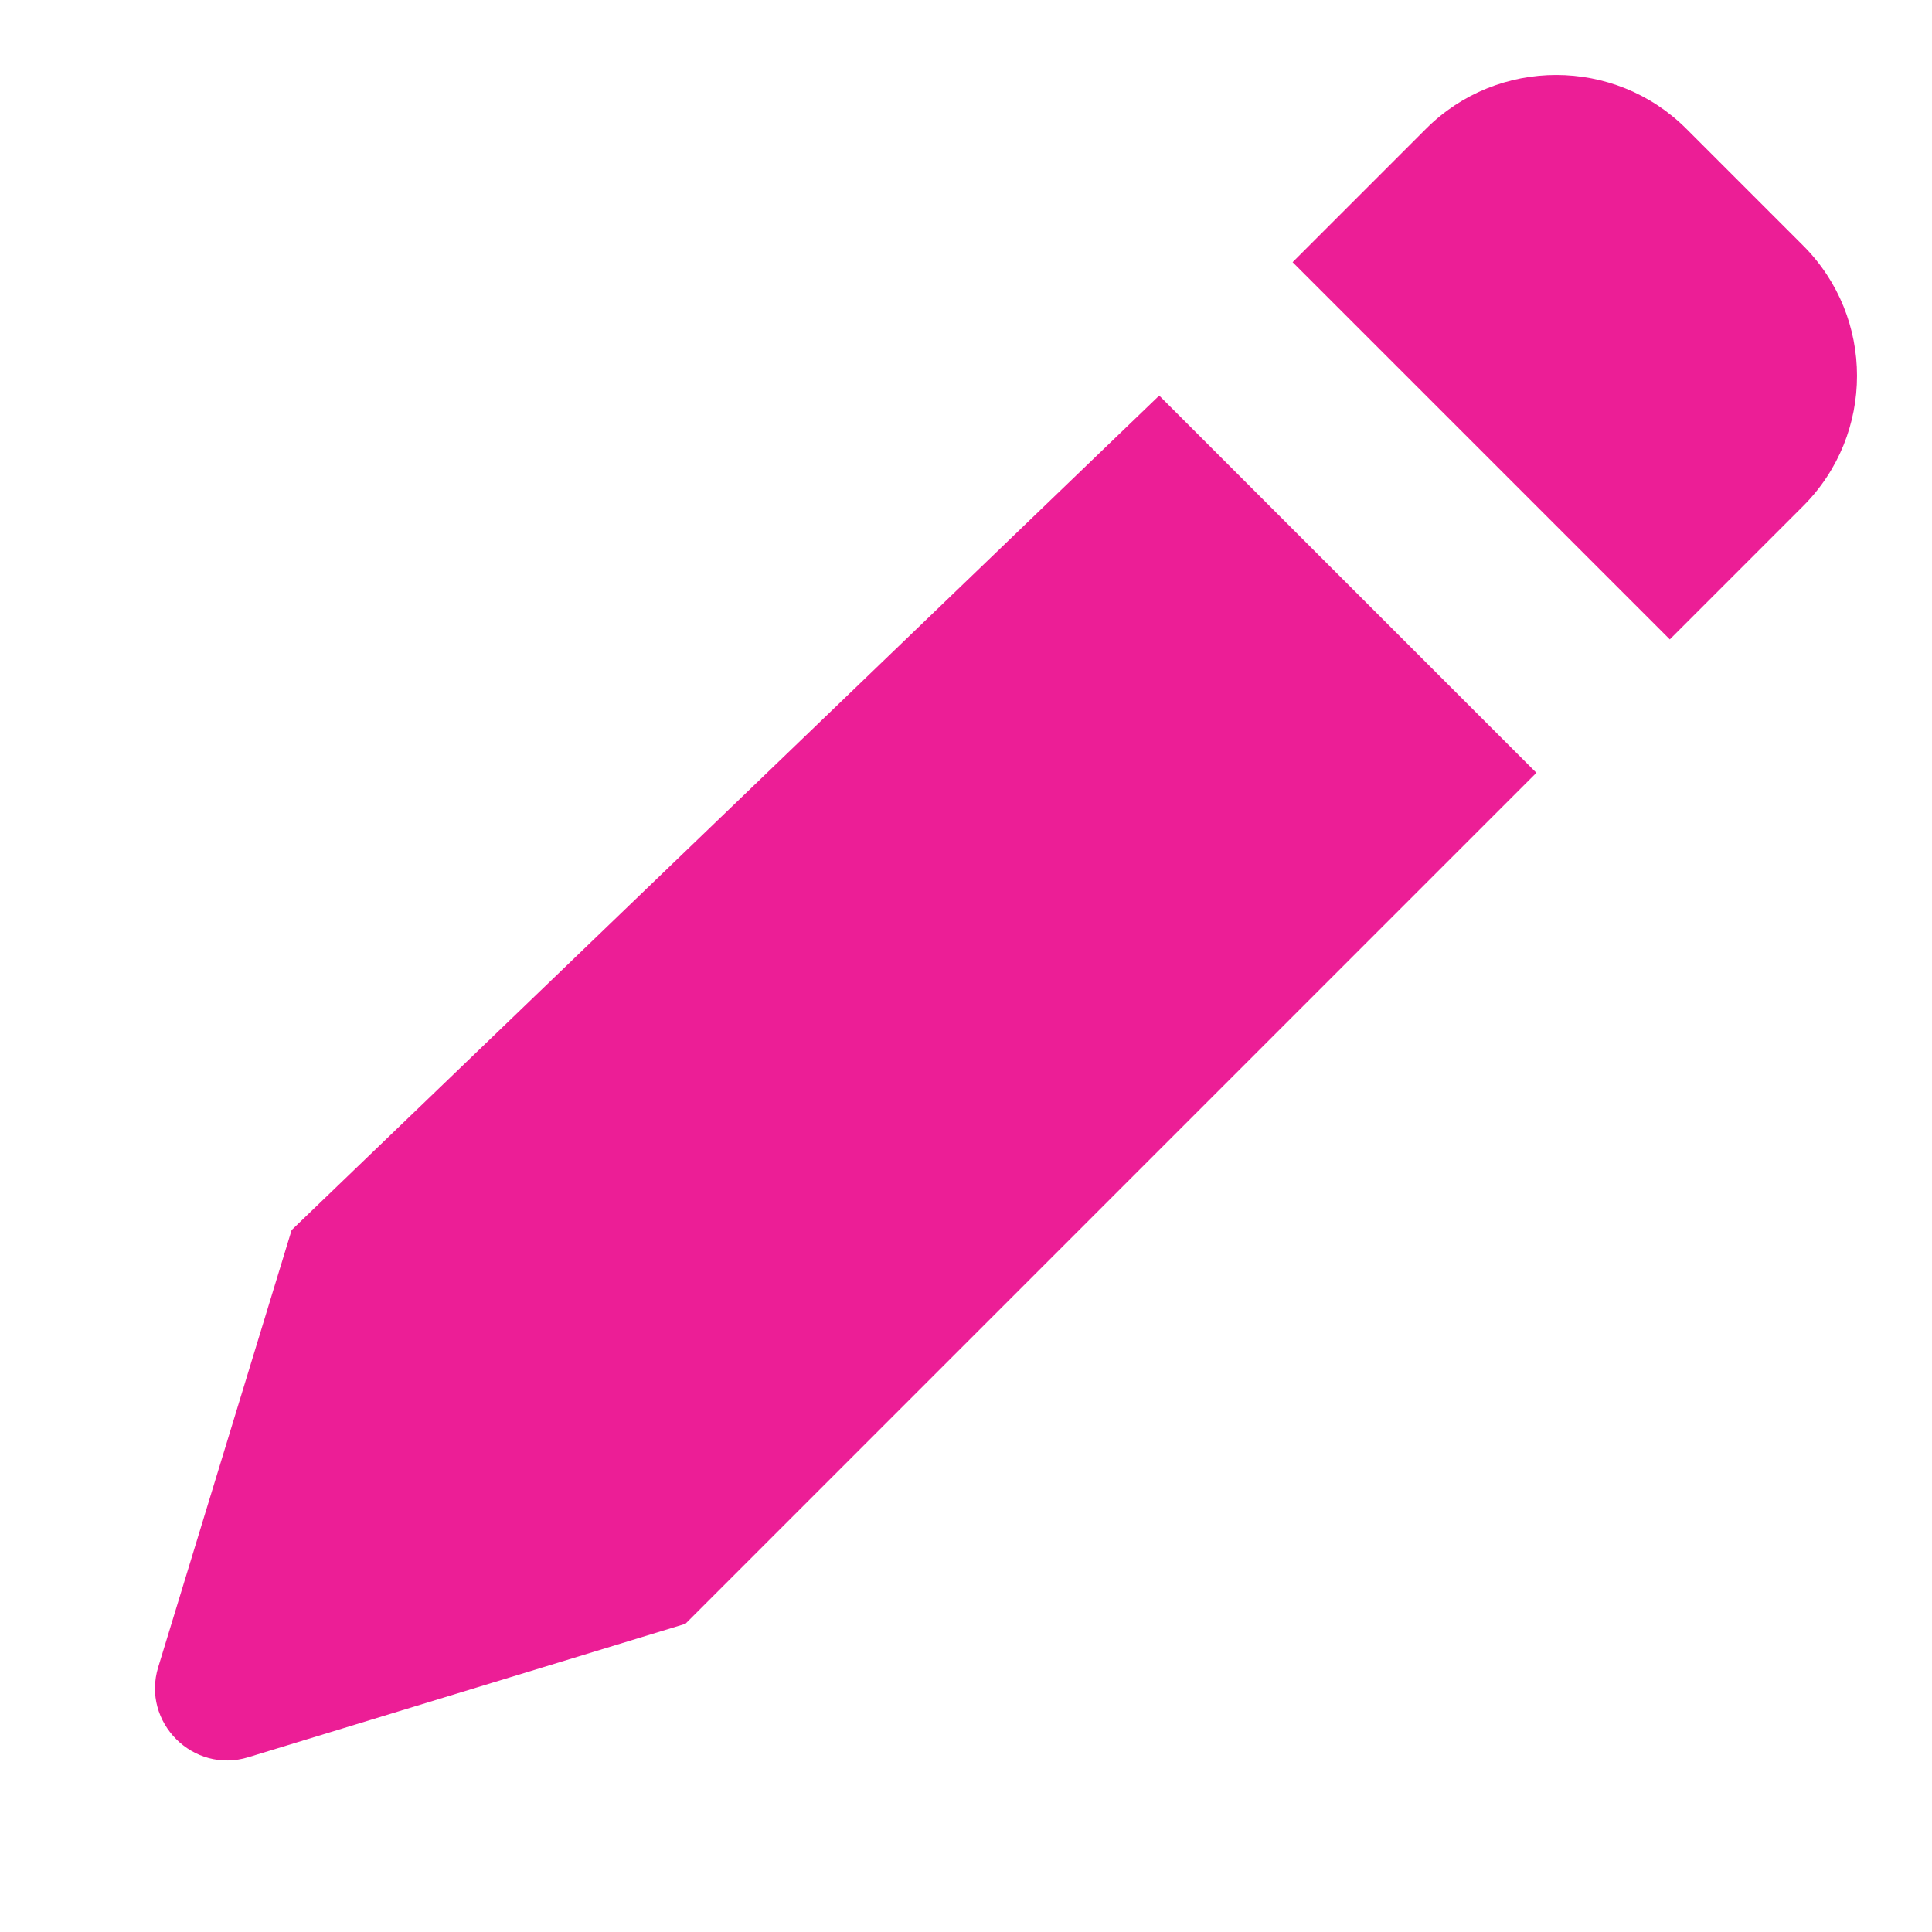
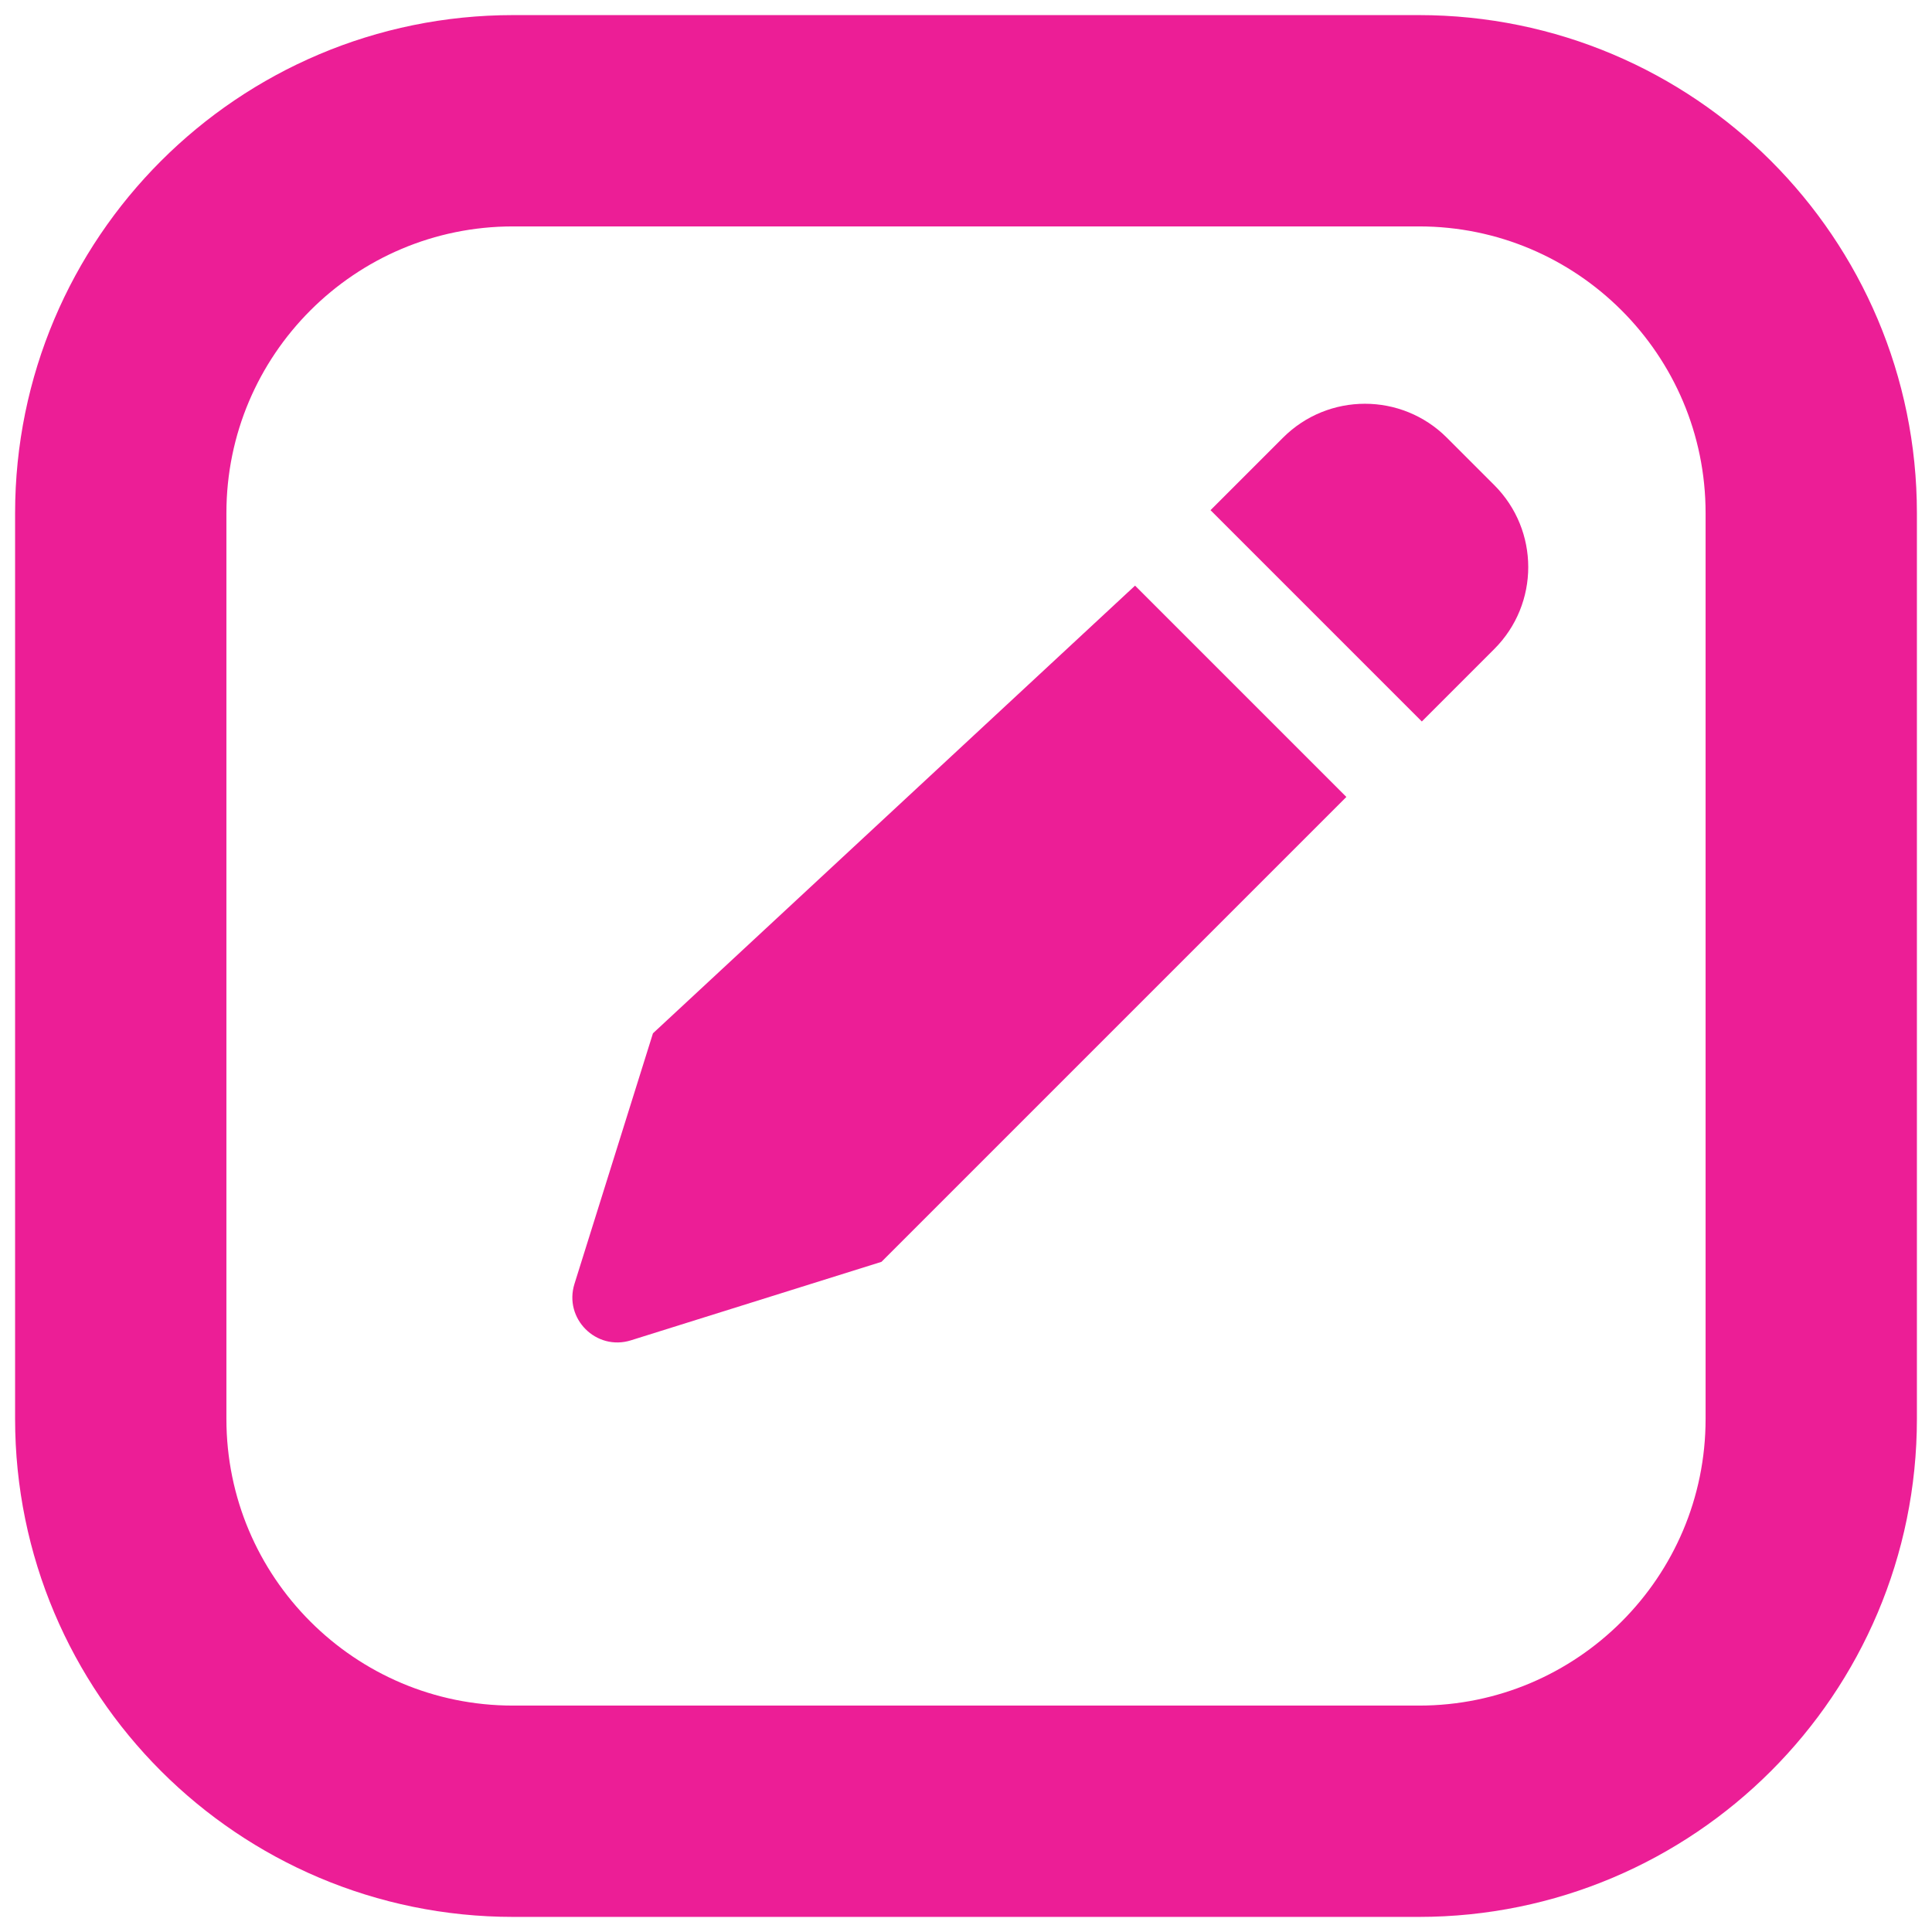
- <svg xmlns="http://www.w3.org/2000/svg" viewBox="13 9 42 42" role="img" aria-label="DigiCha pencil mark">
+ <svg xmlns="http://www.w3.org/2000/svg" viewBox="0 0 64 64" role="img" aria-label="DigiCha pencil mark">
+   <rect x="4" y="4" width="56" height="56" rx="13" fill="none" stroke="#EC1E96" stroke-width="7" />
  <g fill="#EC1E96">
-     <path d="M38.2 17.6 46.4 25.8 27.9 44.3 18.4 47.2c-1.2.37-2.33-.76-1.96-1.96l2.9-9.5z" />
-     <path d="M41.1 14.7l2.9-2.9c1.56-1.56 4.1-1.56 5.66 0l2.54 2.54c1.56 1.56 1.56 4.1 0 5.66l-2.9 2.9z" />
+     <path d="M37.6 19.4 44.6 26.4 29.2 41.8 20.9 44.4c-1.15.36-2.23-.72-1.87-1.87l2.6-8.3z" />
+     <path d="M40.1 16.9l2.4-2.4c1.5-1.5 3.93-1.5 5.43 0l1.57 1.57c1.5 1.5 1.5 3.93 0 5.43l-2.4 2.4z" />
  </g>
</svg>
